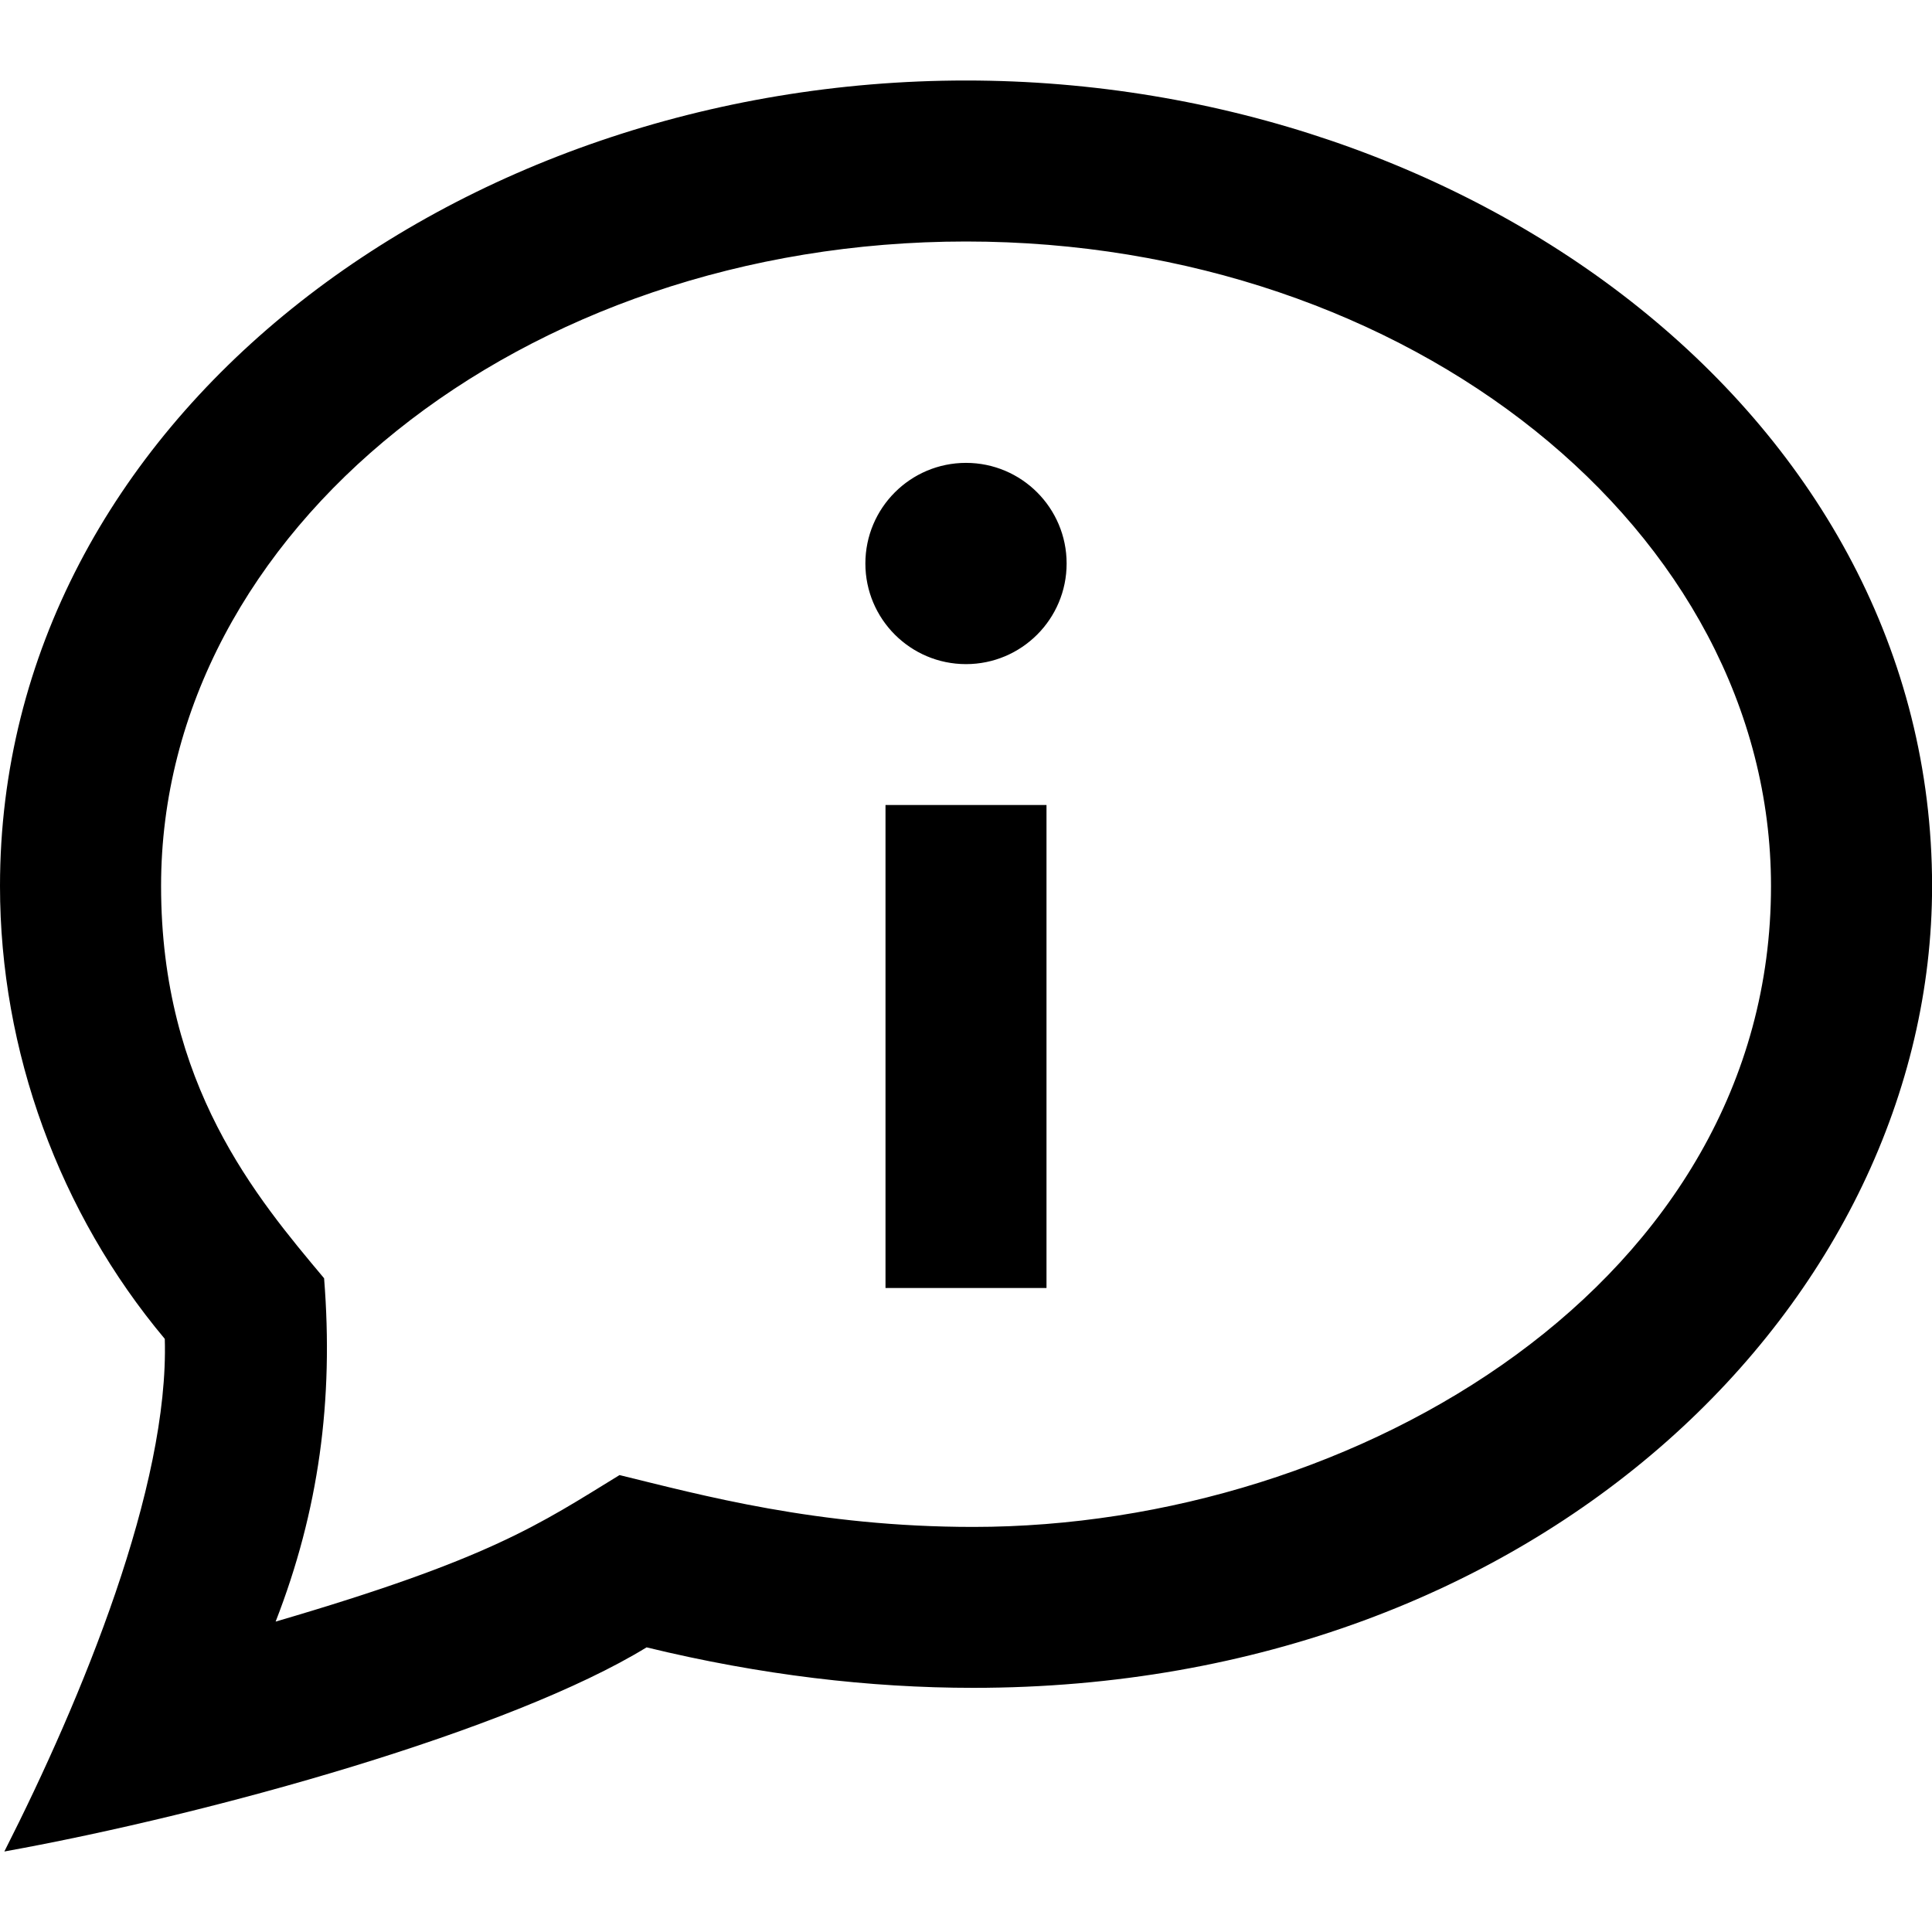
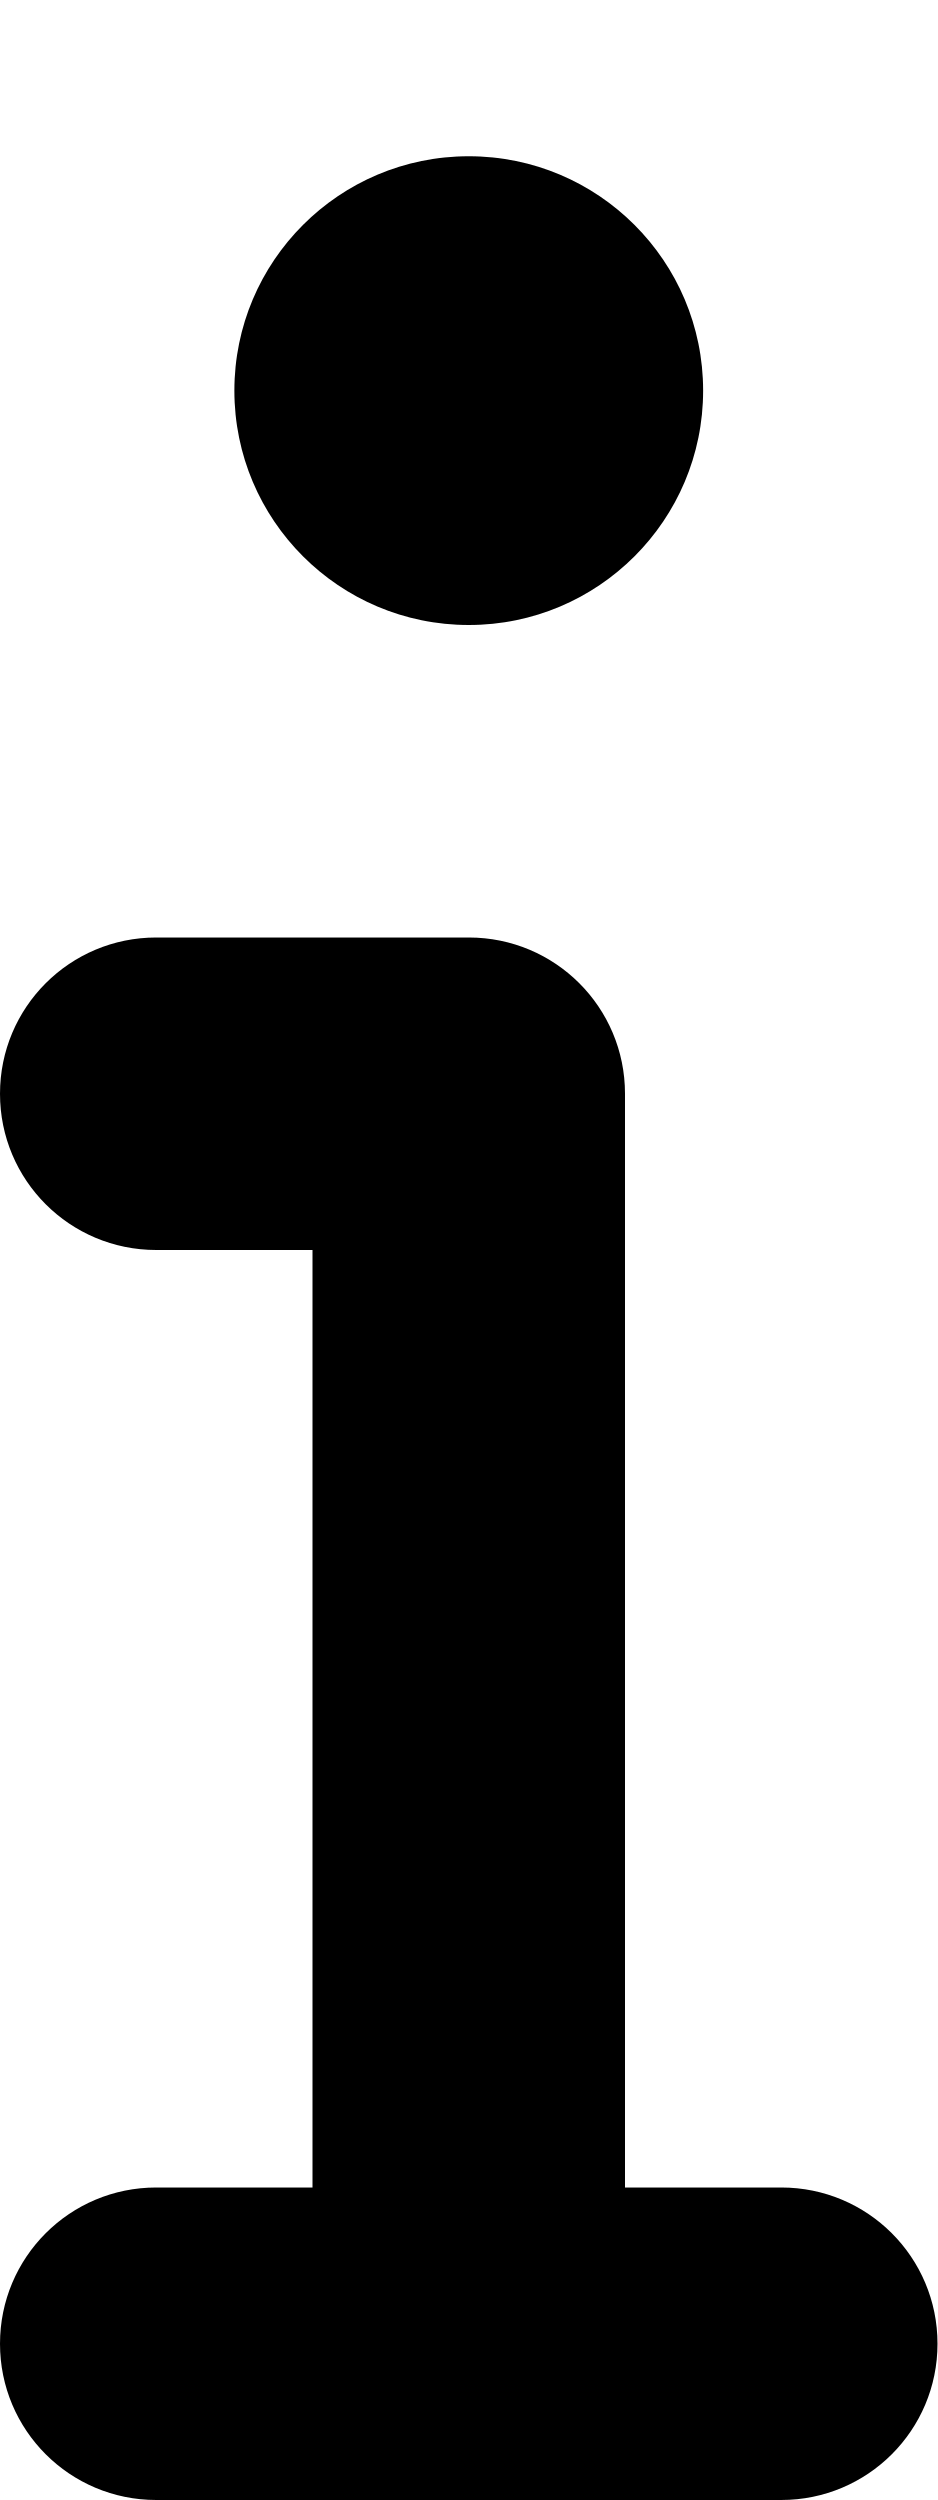
- <svg xmlns="http://www.w3.org/2000/svg" viewBox="0 0 24 24" fill="current">
-   <path d="M13 16h-2v-6h2v6zm-1-10.25c.69 0 1.25.56 1.25 1.25s-.56 1.25-1.25 1.25-1.25-.56-1.25-1.25.56-1.25 1.25-1.25zm0-2.75c5.514 0 10 3.592 10 8.007 0 4.917-5.145 7.961-9.91 7.961-1.937 0-3.383-.397-4.394-.644-1 .613-1.595 1.037-4.272 1.82.535-1.373.723-2.748.602-4.265-.838-1-2.025-2.4-2.025-4.872-.001-4.415 4.485-8.007 9.999-8.007zm0-2c-6.338 0-12 4.226-12 10.007 0 2.05.738 4.063 2.047 5.625.055 1.83-1.023 4.456-1.993 6.368 2.602-.47 6.301-1.508 7.978-2.536 1.418.345 2.775.503 4.059.503 7.084 0 11.91-4.837 11.91-9.961-.001-5.811-5.702-10.006-12.001-10.006z" />
+ <svg xmlns="http://www.w3.org/2000/svg" height="1em" viewBox="0 0 192 512">
+   <path d="M48 80a48 48 0 1 1 96 0A48 48 0 1 1 48 80zM0 224c0-17.7 14.3-32 32-32H96c17.7 0 32 14.3 32 32V448h32c17.7 0 32 14.3 32 32s-14.3 32-32 32H32c-17.7 0-32-14.3-32-32s14.3-32 32-32H64V256H32c-17.7 0-32-14.3-32-32z" />
</svg>
